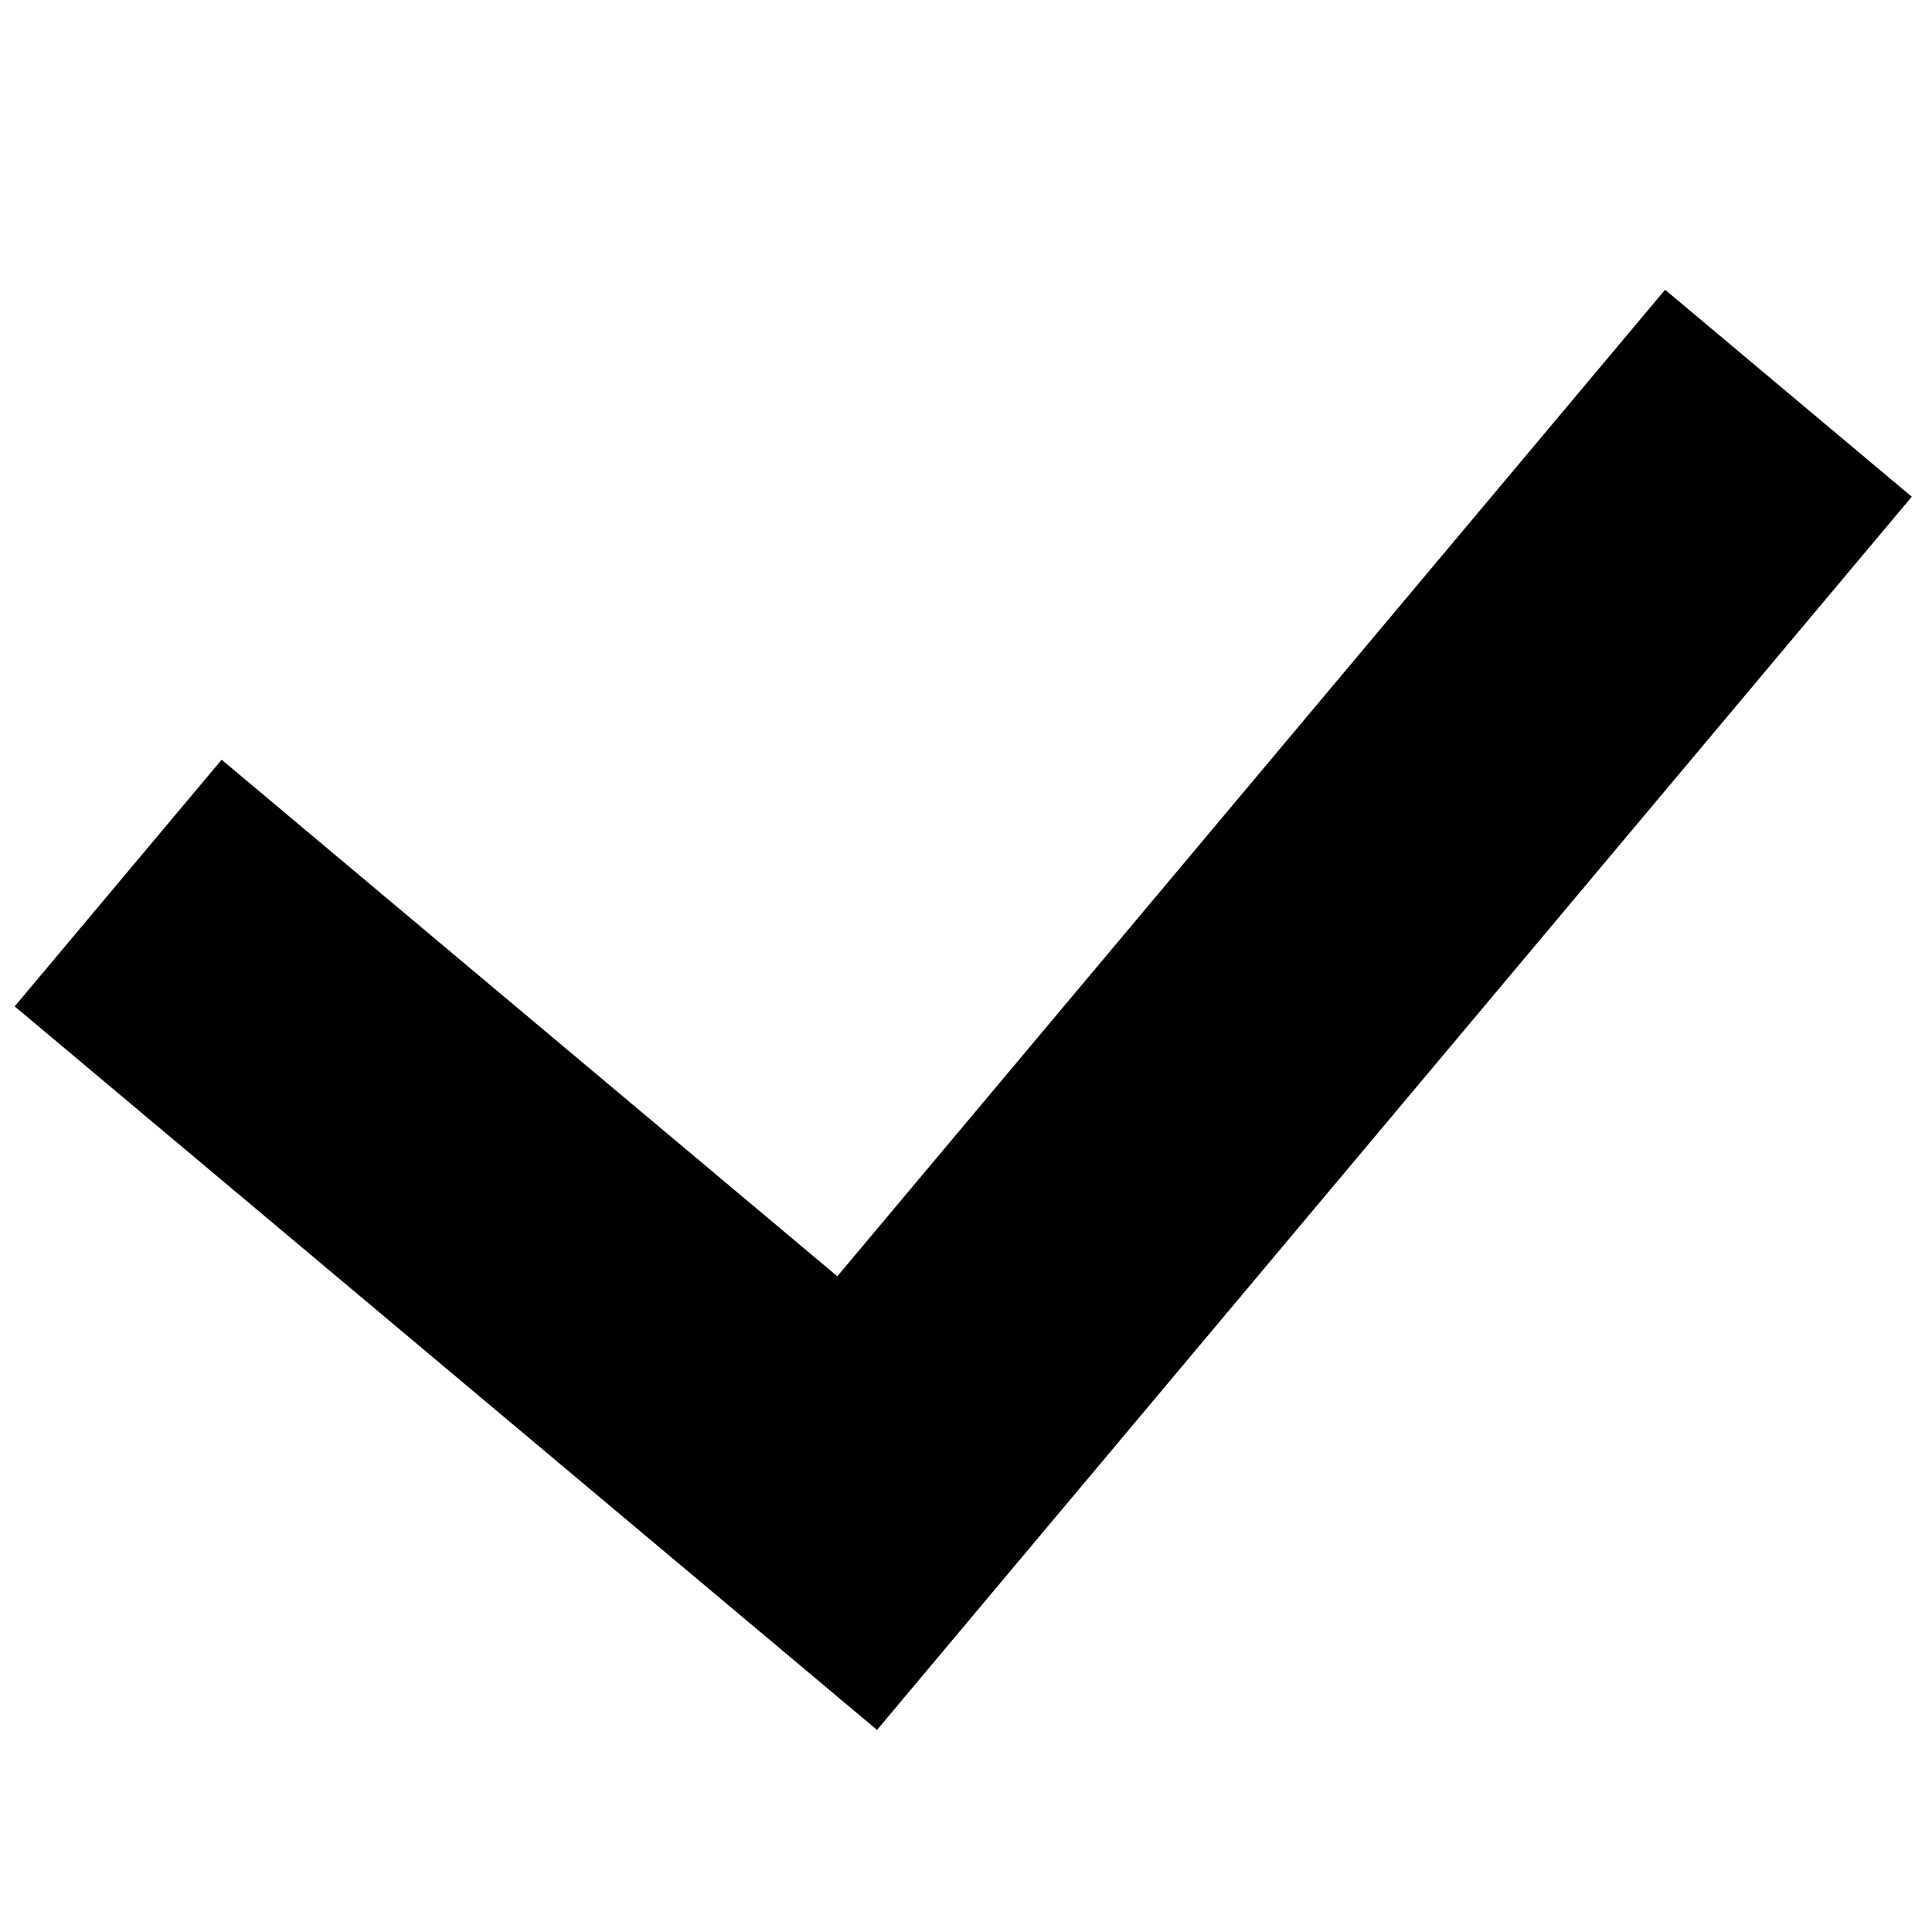
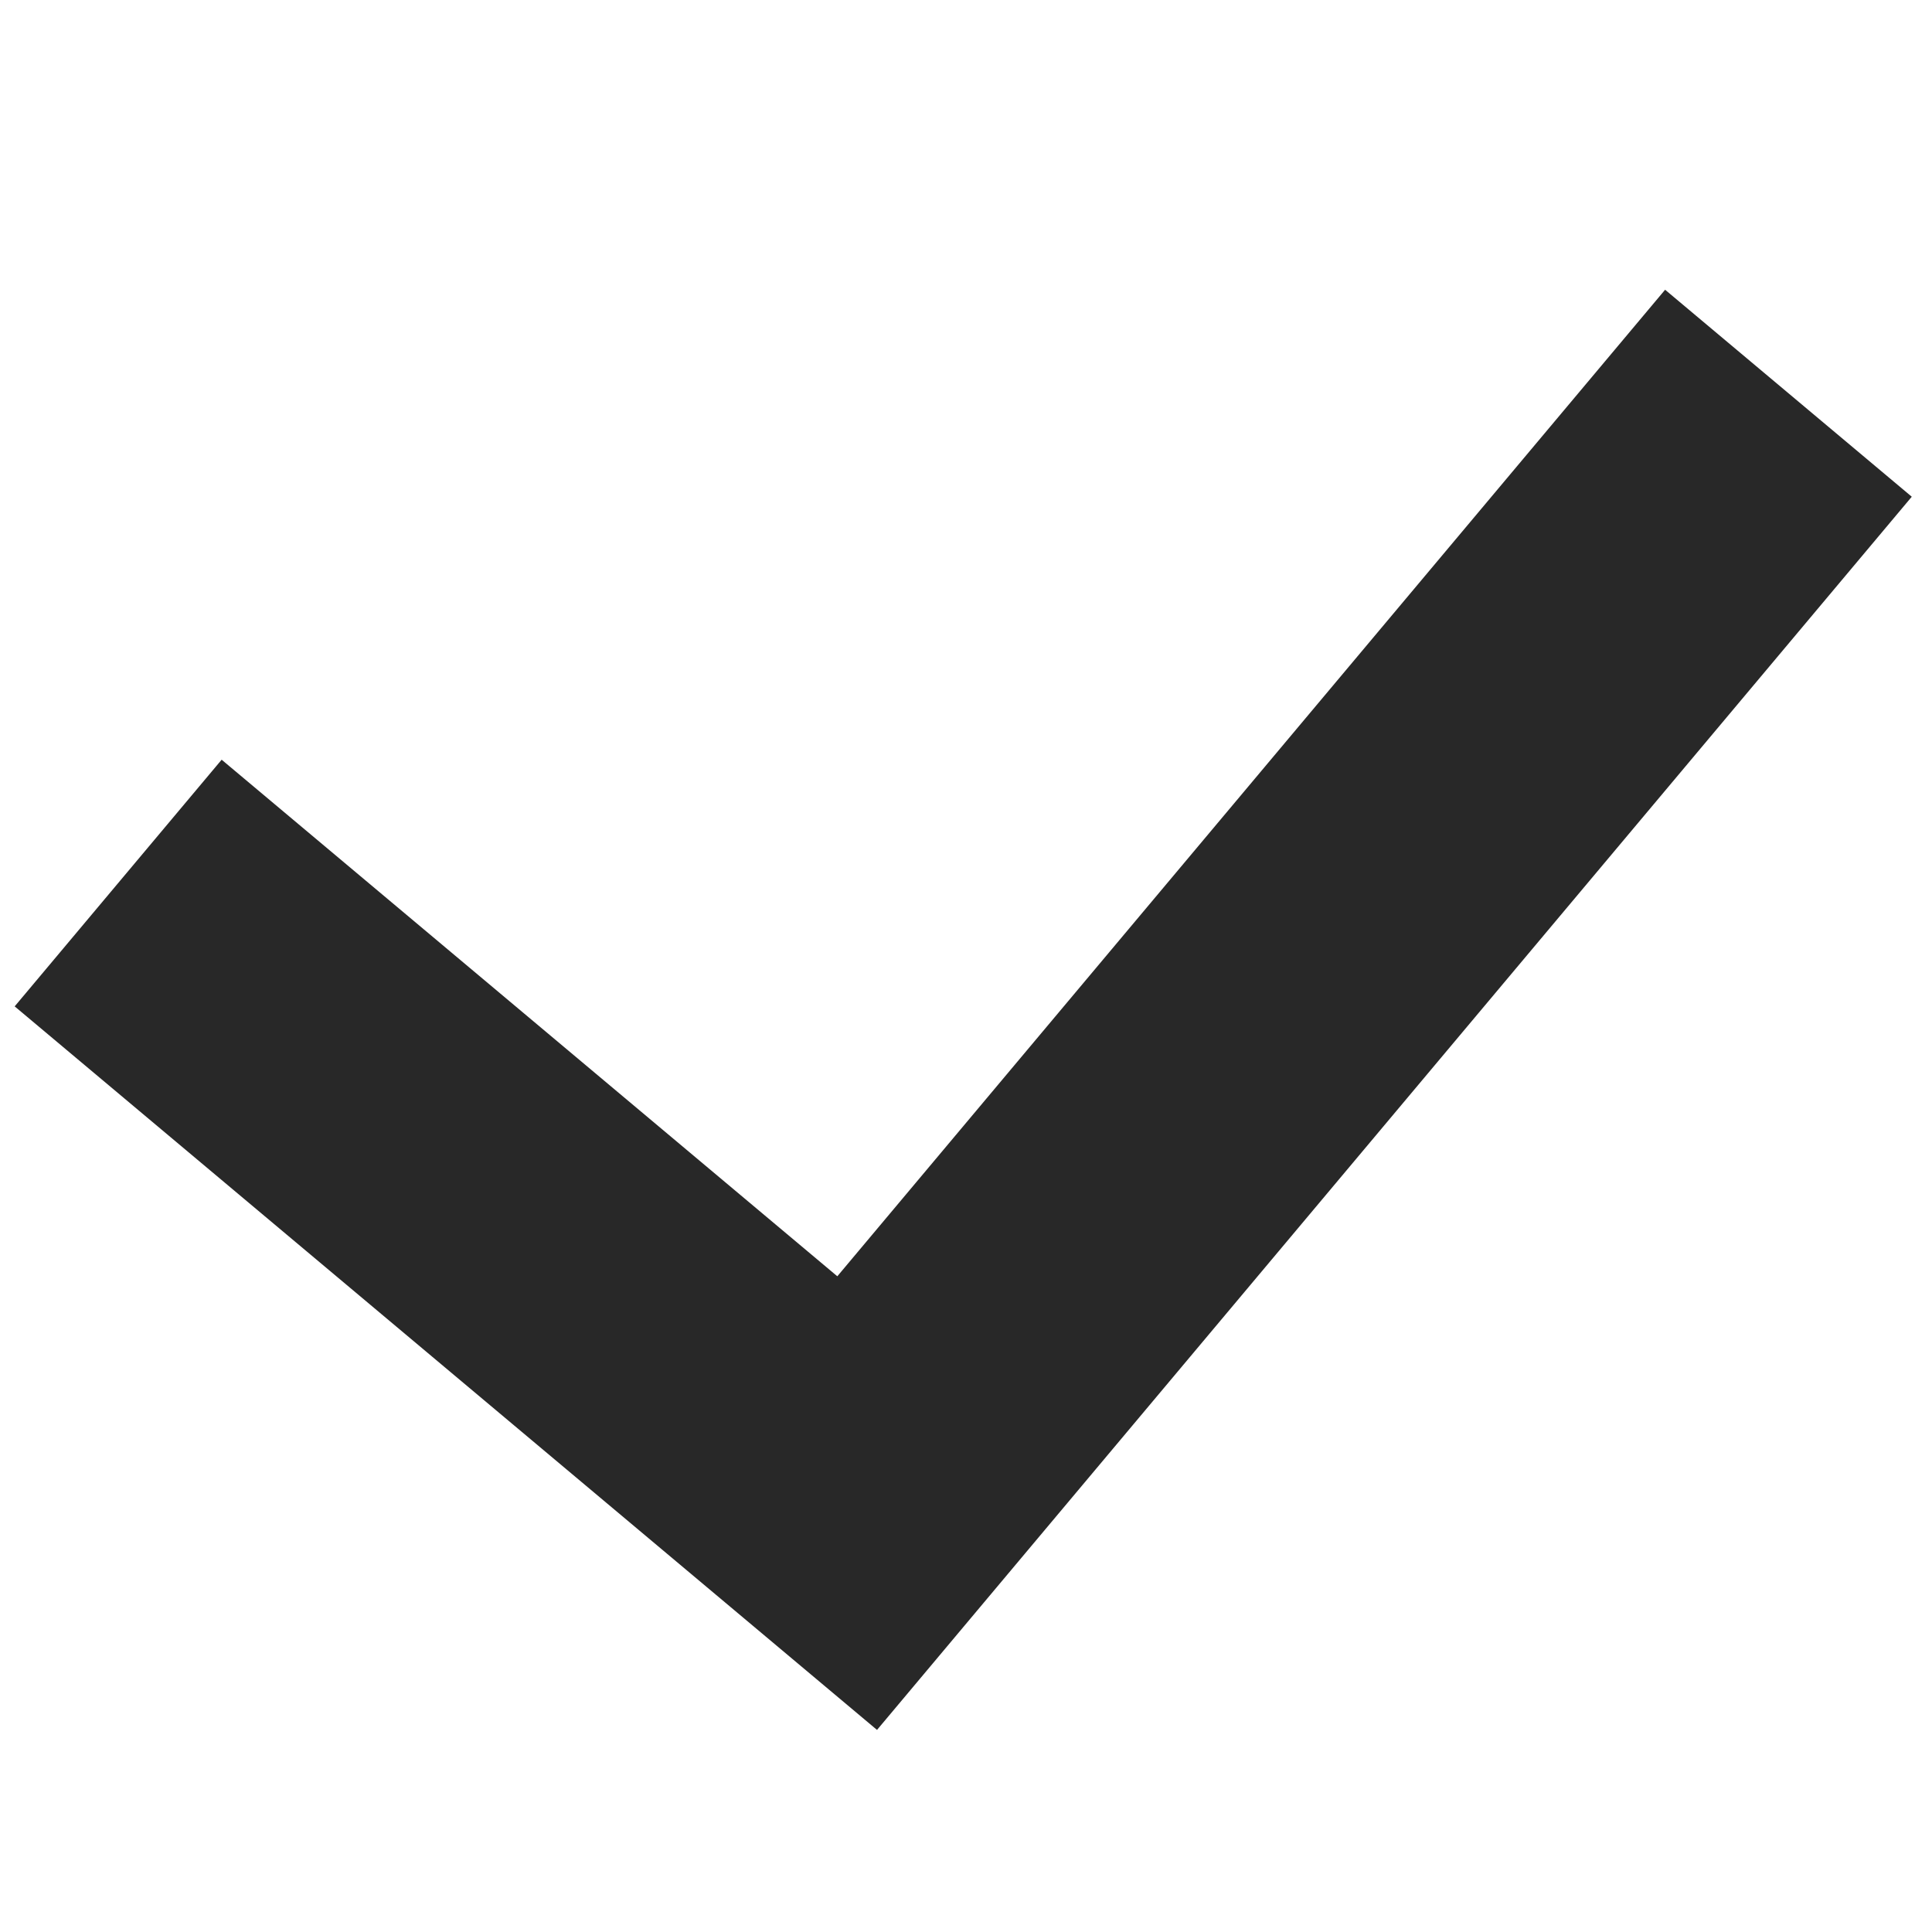
<svg xmlns="http://www.w3.org/2000/svg" width="24" height="24" viewBox="0 0 24 24" fill="none">
-   <path d="M3 12.255L10.648 18.672L20.931 6.417" stroke="black" stroke-width="4" stroke-linecap="square" />
+   <path d="M3 12.255L10.648 18.672L20.931 6.417" stroke="#282828" stroke-width="4" stroke-linecap="square" />
</svg>
